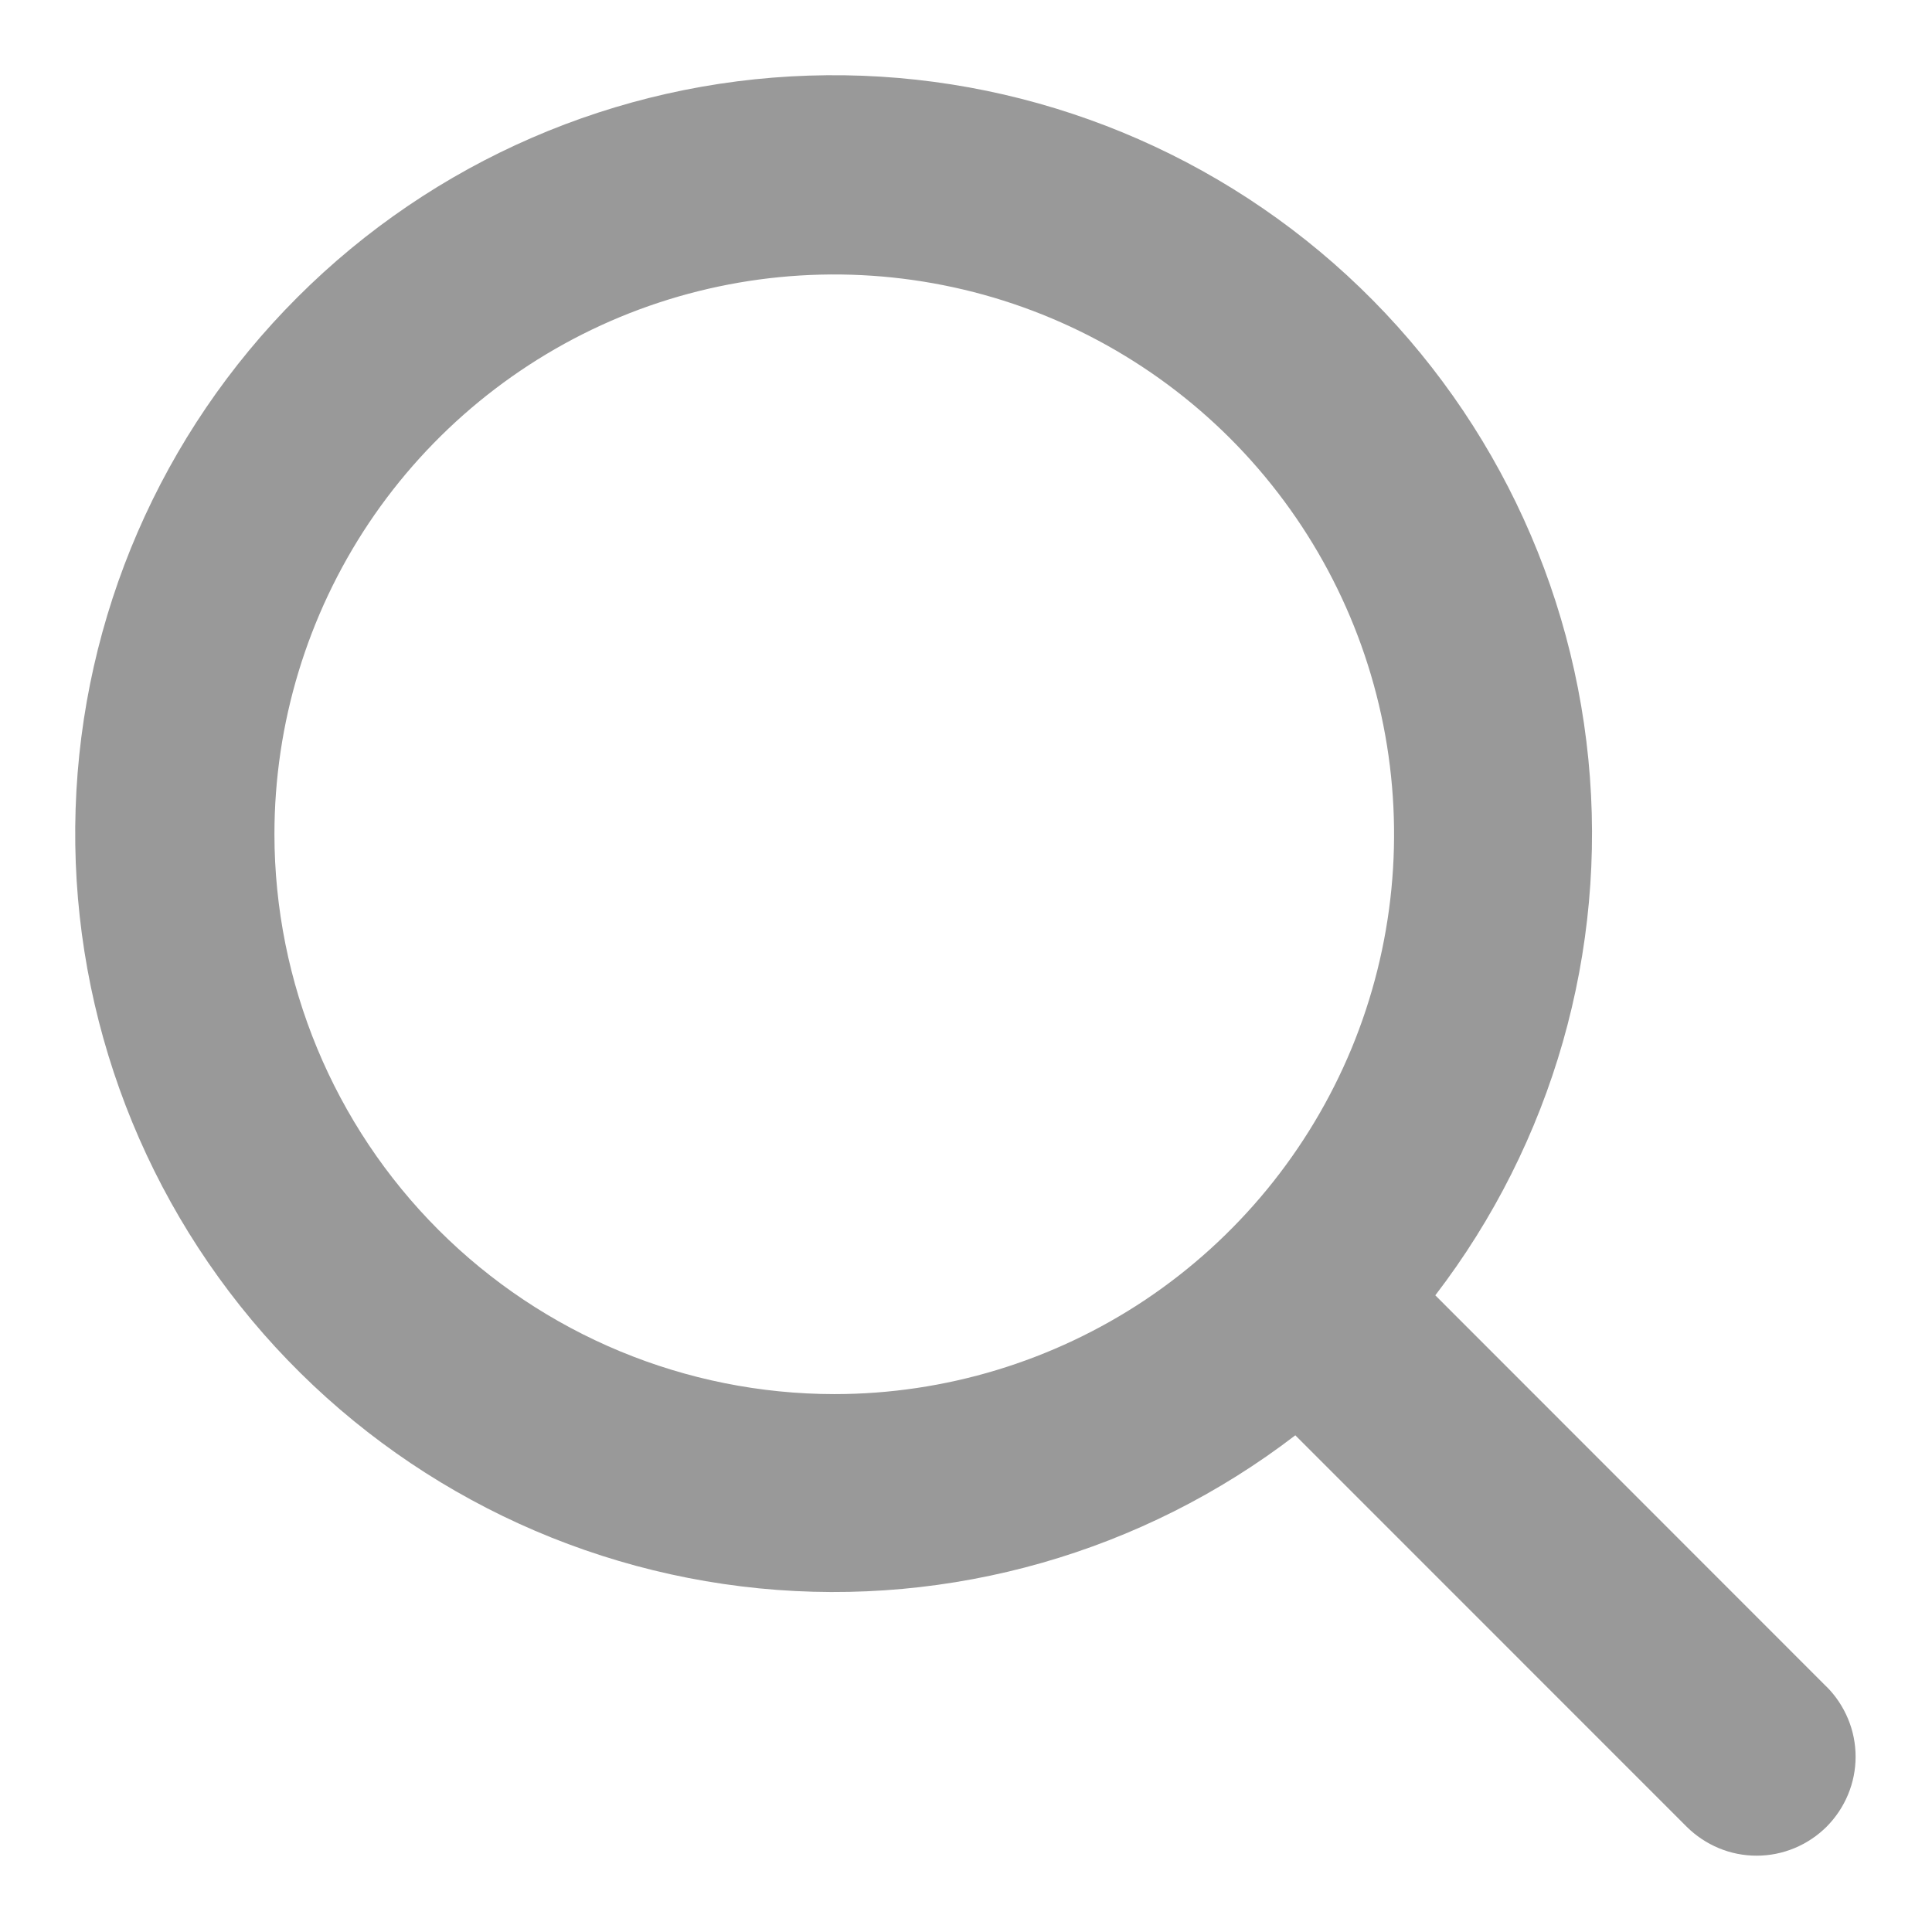
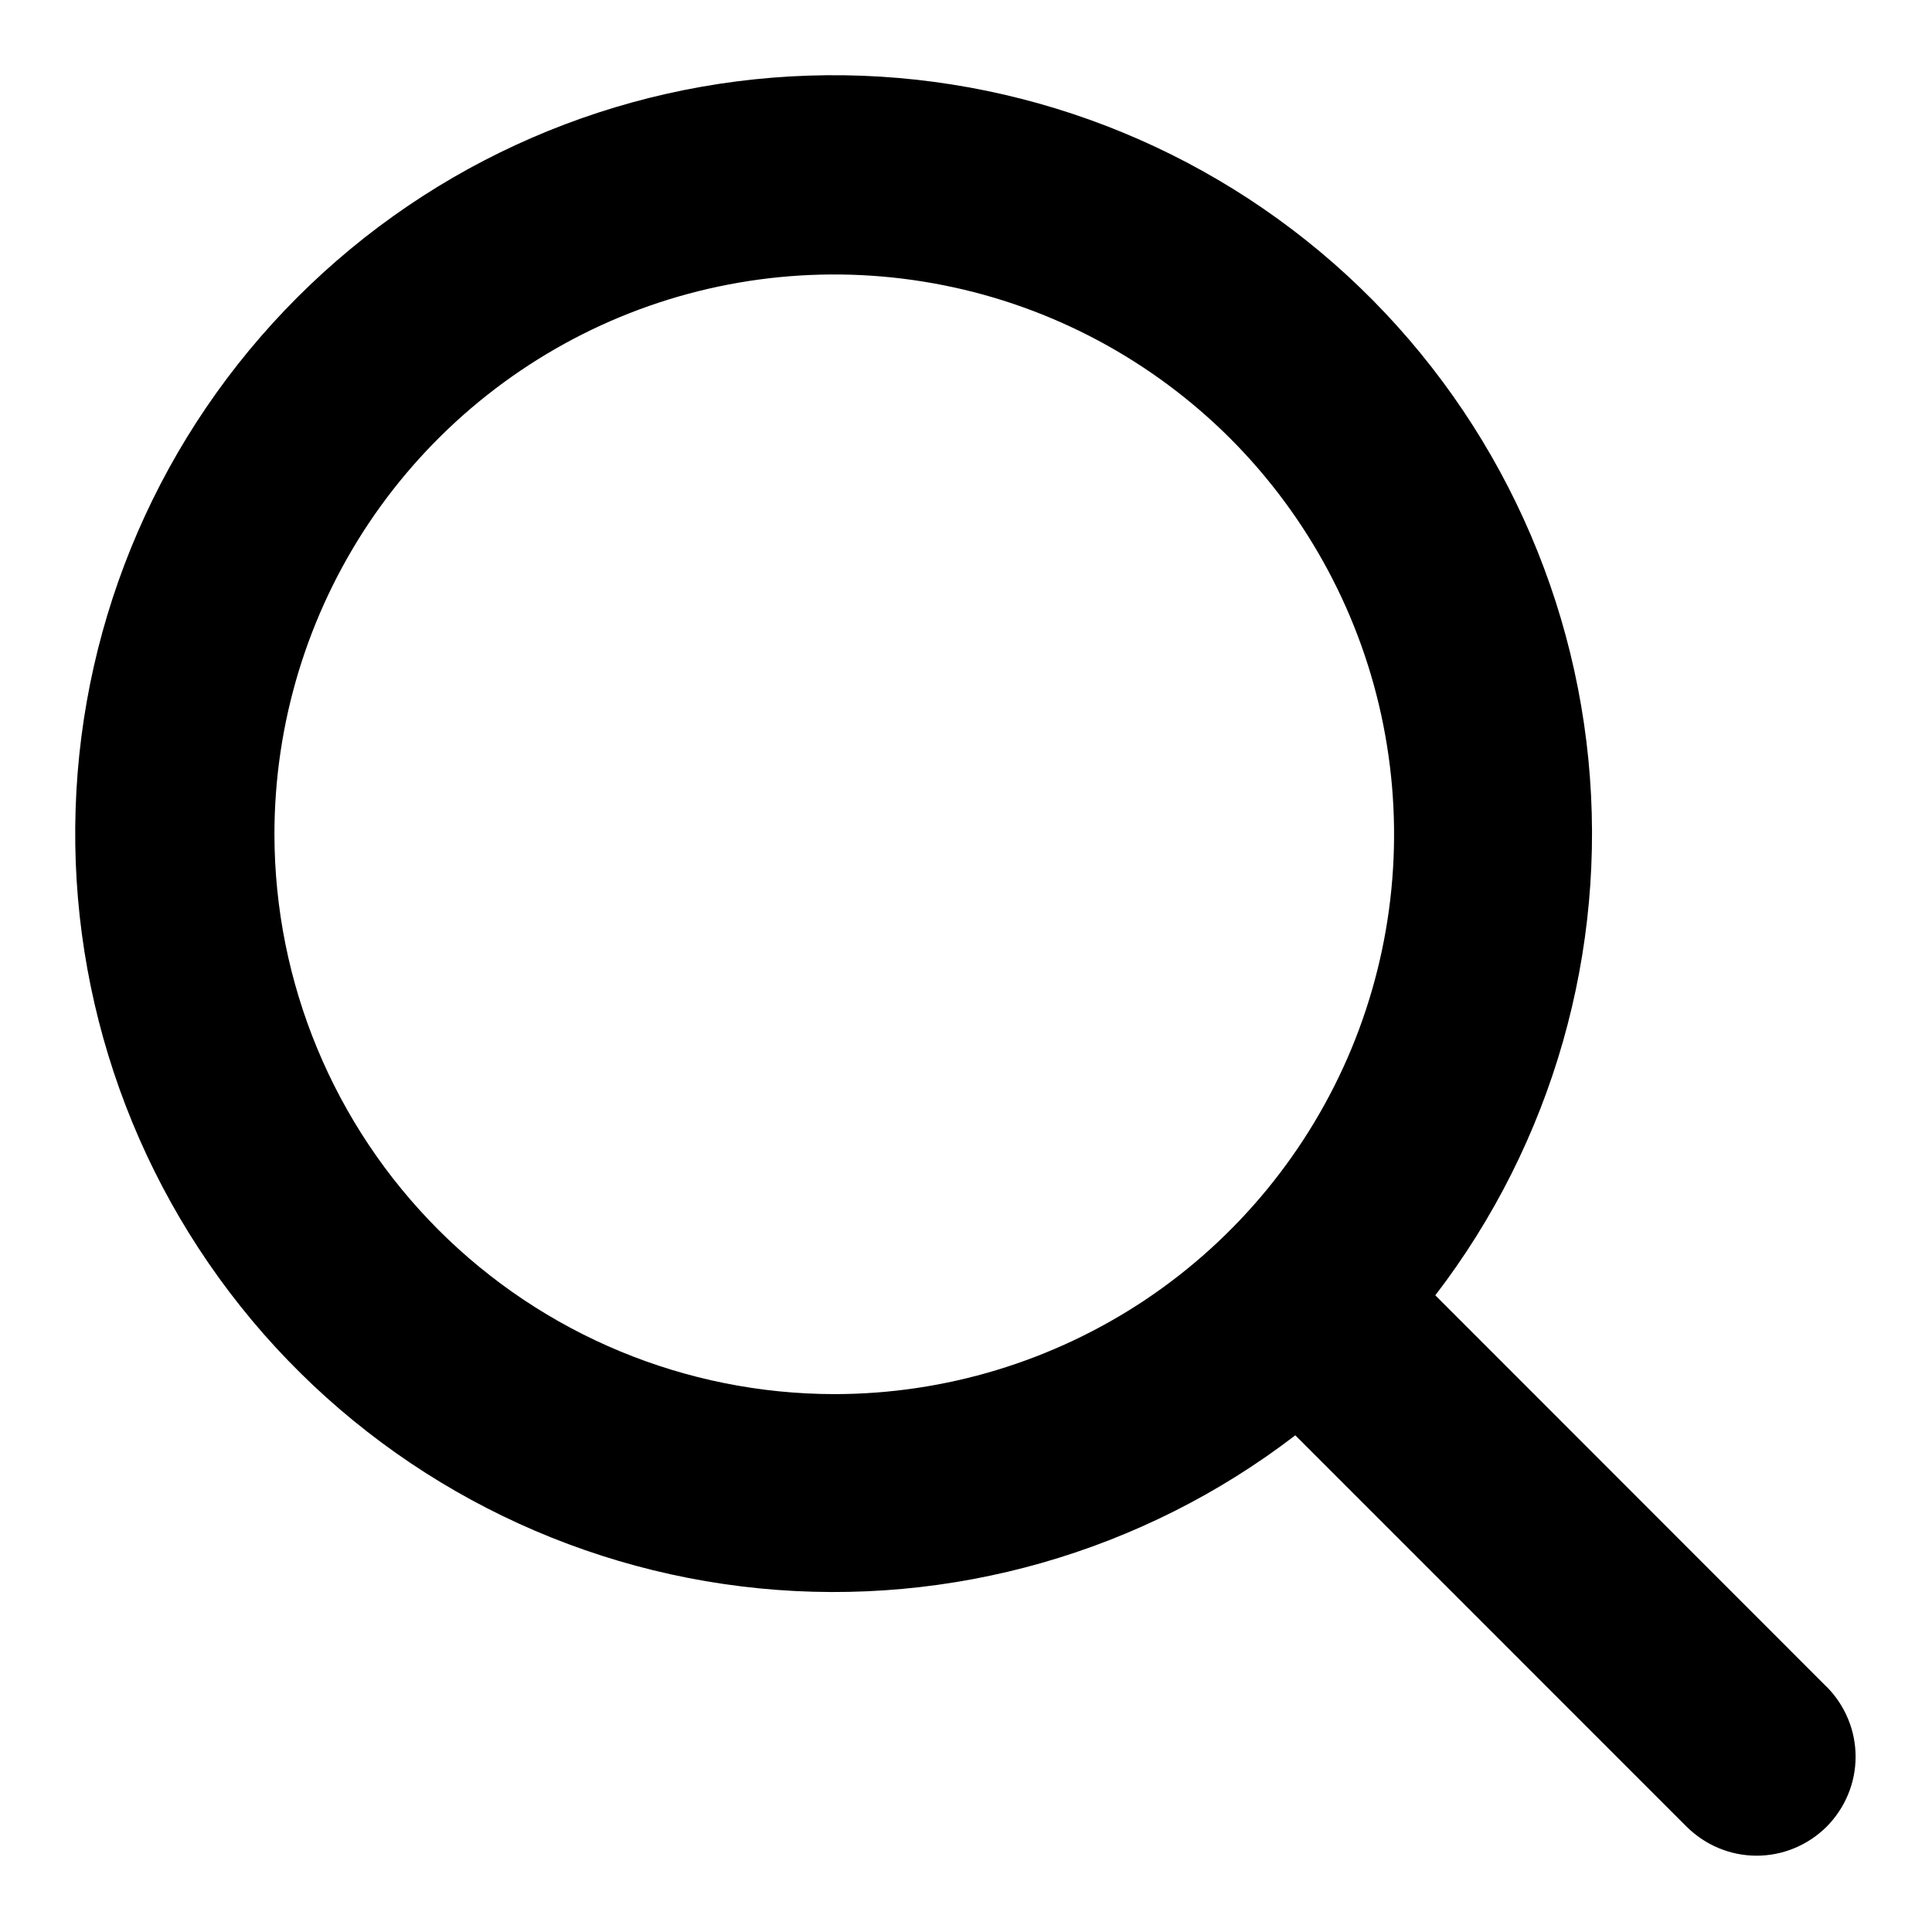
- <svg xmlns="http://www.w3.org/2000/svg" width="22" height="22" viewBox="0 0 22 22" fill="none">
-   <path d="M20.796 19.204L16.344 14.75C17.679 13.01 18.302 10.828 18.087 8.646C17.872 6.464 16.835 4.445 15.187 2.999C13.538 1.554 11.401 0.789 9.21 0.861C7.018 0.932 4.936 1.835 3.386 3.386C1.835 4.936 0.932 7.018 0.861 9.21C0.789 11.401 1.554 13.538 2.999 15.187C4.445 16.835 6.464 17.872 8.646 18.087C10.828 18.302 13.01 17.679 14.75 16.344L19.206 20.801C19.311 20.905 19.435 20.988 19.572 21.045C19.708 21.102 19.855 21.131 20.003 21.131C20.151 21.131 20.297 21.102 20.434 21.045C20.571 20.988 20.695 20.905 20.8 20.801C20.904 20.696 20.987 20.572 21.044 20.435C21.101 20.298 21.13 20.152 21.13 20.004C21.13 19.856 21.101 19.709 21.044 19.573C20.987 19.436 20.904 19.311 20.8 19.207L20.796 19.204ZM3.125 9.5C3.125 8.239 3.499 7.007 4.199 5.958C4.9 4.91 5.896 4.093 7.06 3.61C8.225 3.128 9.507 3.002 10.744 3.248C11.98 3.493 13.116 4.101 14.008 4.992C14.899 5.884 15.507 7.02 15.752 8.256C15.998 9.493 15.872 10.775 15.39 11.94C14.907 13.104 14.09 14.1 13.042 14.801C11.993 15.501 10.761 15.875 9.5 15.875C7.81 15.873 6.189 15.201 4.994 14.006C3.799 12.811 3.127 11.19 3.125 9.5Z" fill="black" fill-opacity="0.4" />
+ <svg xmlns="http://www.w3.org/2000/svg" width="22" height="22" viewBox="0 0 22 22">
+   <path d="M20.796 19.204L16.344 14.75C17.679 13.01 18.302 10.828 18.087 8.646C17.872 6.464 16.835 4.445 15.187 2.999C13.538 1.554 11.401 0.789 9.21 0.861C7.018 0.932 4.936 1.835 3.386 3.386C1.835 4.936 0.932 7.018 0.861 9.21C0.789 11.401 1.554 13.538 2.999 15.187C4.445 16.835 6.464 17.872 8.646 18.087C10.828 18.302 13.01 17.679 14.75 16.344L19.206 20.801C19.311 20.905 19.435 20.988 19.572 21.045C19.708 21.102 19.855 21.131 20.003 21.131C20.151 21.131 20.297 21.102 20.434 21.045C20.571 20.988 20.695 20.905 20.8 20.801C20.904 20.696 20.987 20.572 21.044 20.435C21.101 20.298 21.13 20.152 21.13 20.004C21.13 19.856 21.101 19.709 21.044 19.573C20.987 19.436 20.904 19.311 20.8 19.207L20.796 19.204ZM3.125 9.5C3.125 8.239 3.499 7.007 4.199 5.958C4.9 4.91 5.896 4.093 7.06 3.61C8.225 3.128 9.507 3.002 10.744 3.248C11.98 3.493 13.116 4.101 14.008 4.992C14.899 5.884 15.507 7.02 15.752 8.256C15.998 9.493 15.872 10.775 15.39 11.94C14.907 13.104 14.09 14.1 13.042 14.801C11.993 15.501 10.761 15.875 9.5 15.875C7.81 15.873 6.189 15.201 4.994 14.006C3.799 12.811 3.127 11.19 3.125 9.5Z" />
</svg>
